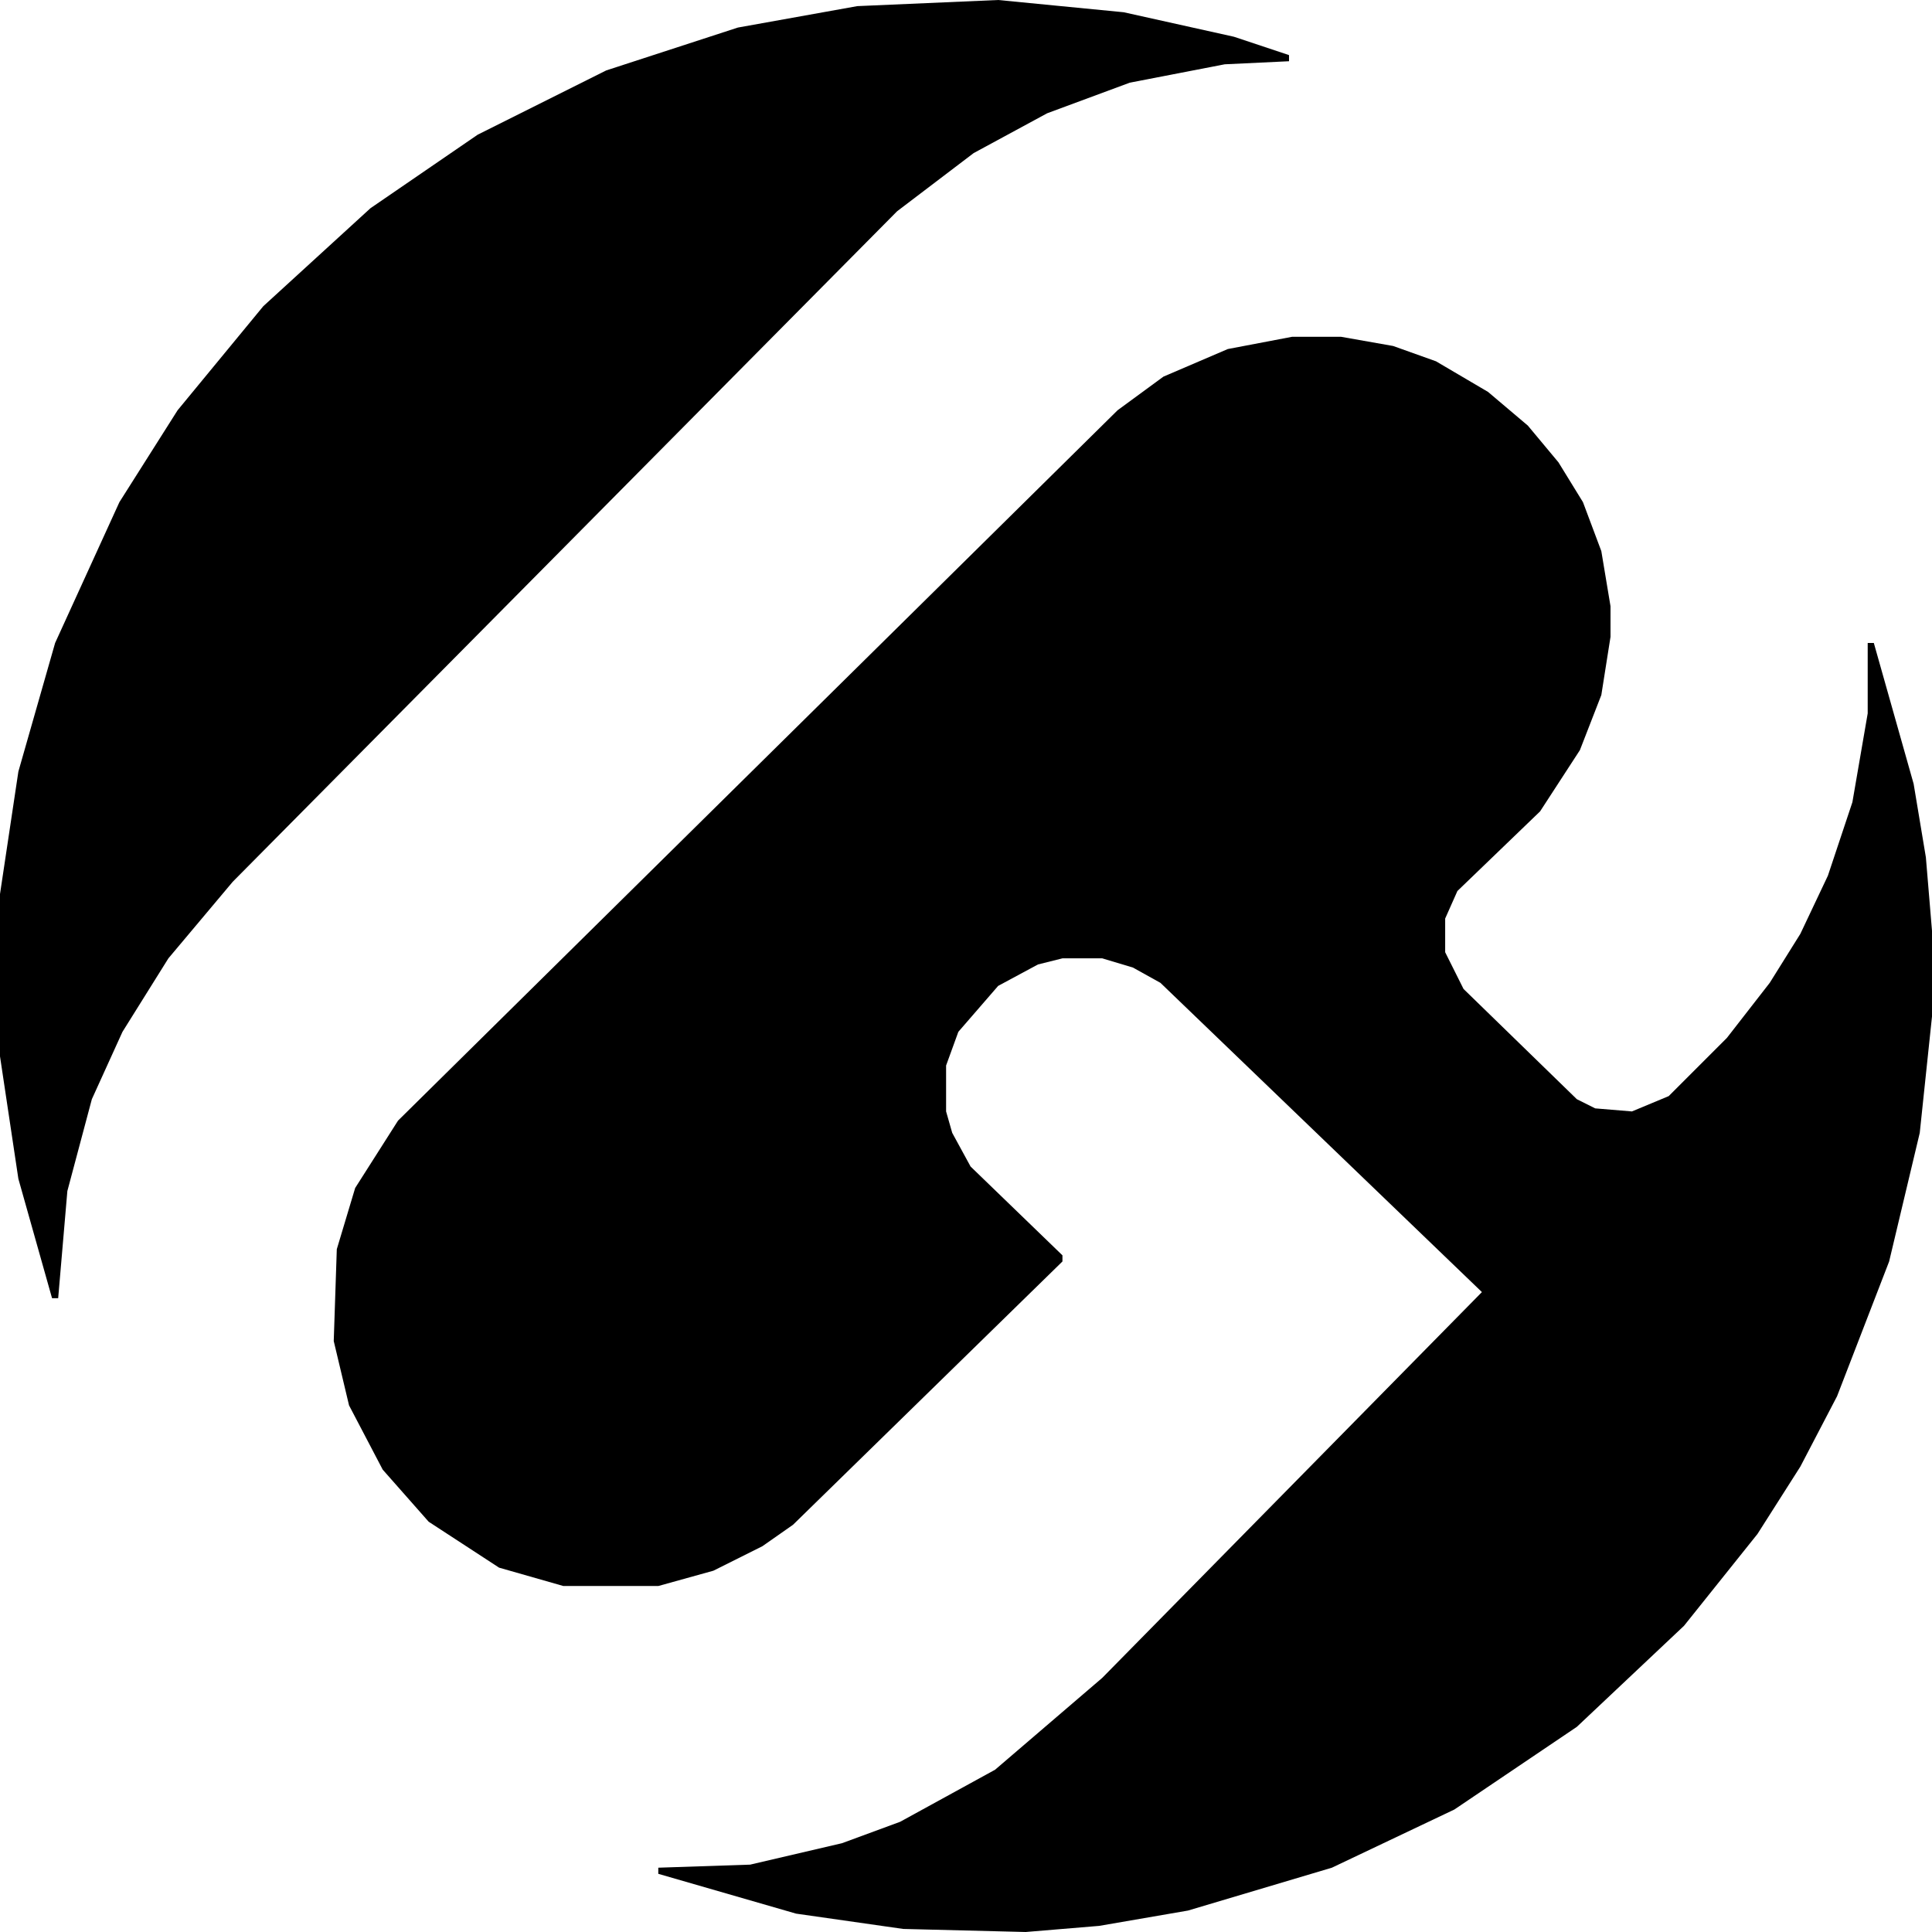
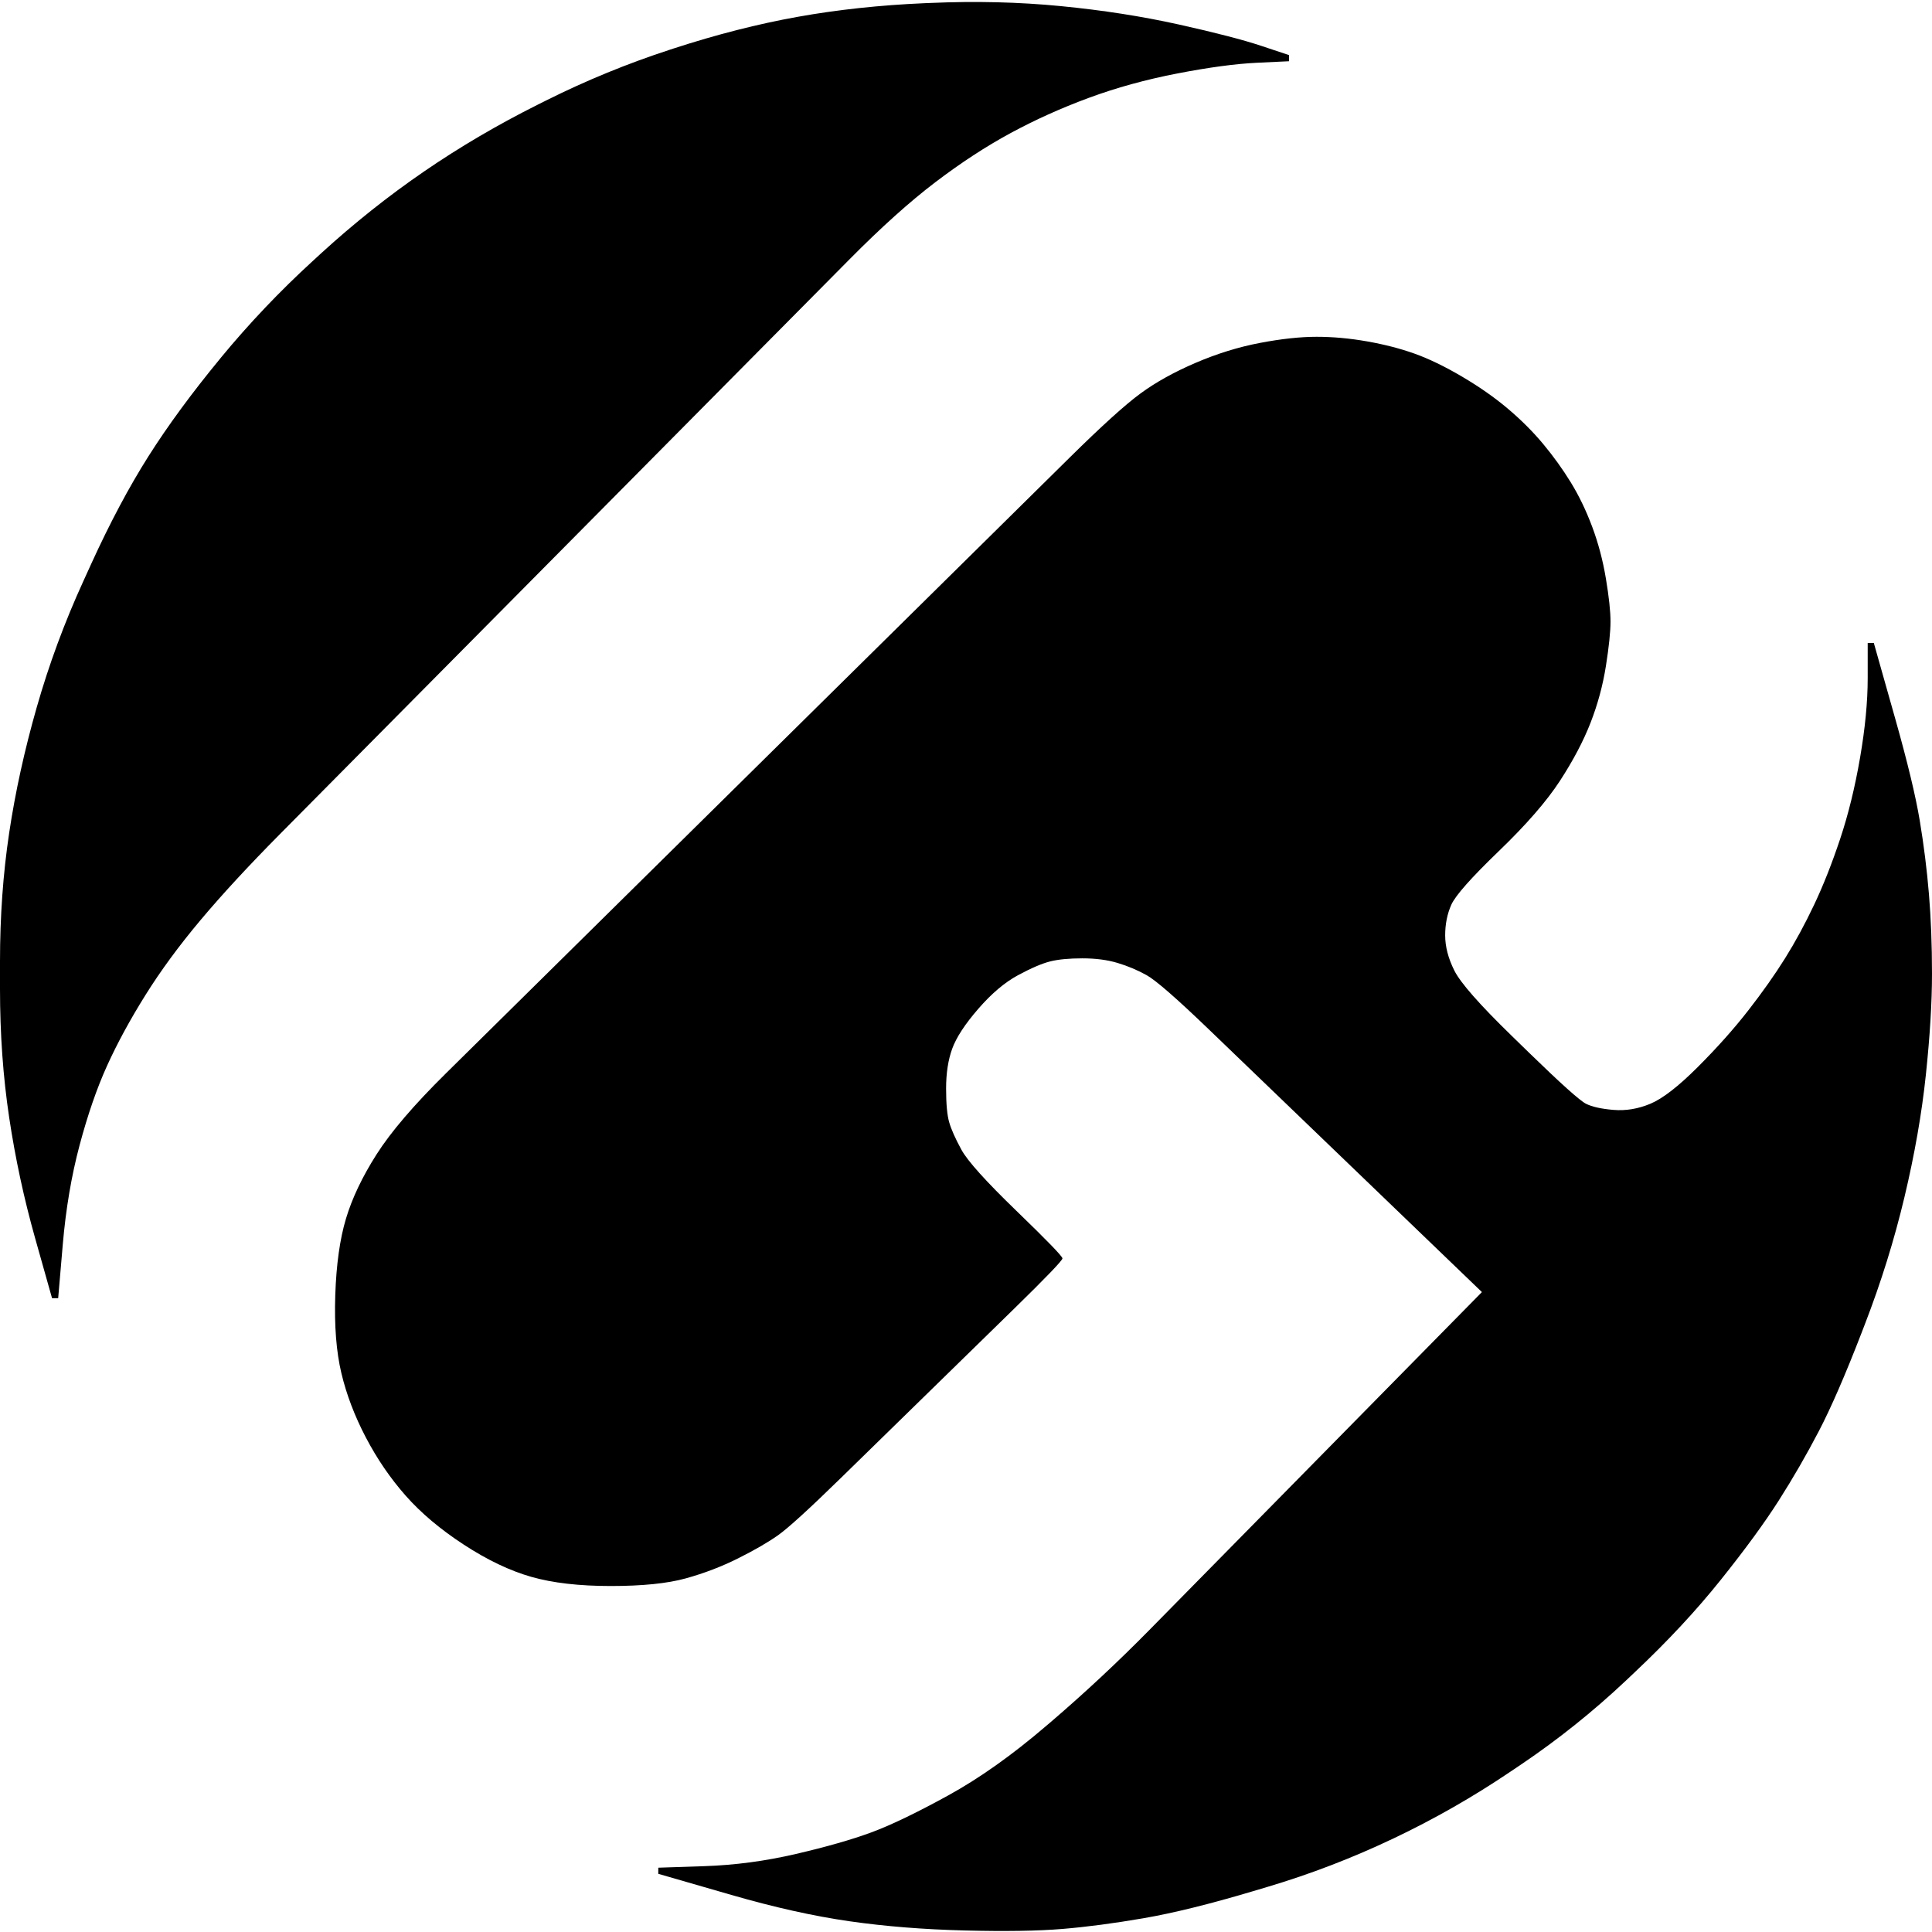
<svg xmlns="http://www.w3.org/2000/svg" width="631" height="631" viewBox="334 271 631 631" fill="currentColor" role="img" aria-labelledby="tonits-logo-solid-title">
-   <path fill-rule="evenodd" clip-rule="evenodd" d="M 946.00 481.00 L 944.00 481.00 L 944.00 504.00 L 939.00 533.00 L 931.00 557.00 L 922.00 576.00 L 912.00 592.00 L 898.00 610.00 L 879.00 629.00 L 867.00 634.00 L 855.00 633.00 L 849.00 630.00 L 812.00 594.00 L 806.00 582.00 L 806.00 571.00 L 810.00 562.00 L 837.00 536.00 L 850.00 516.00 L 857.00 498.00 L 860.00 479.00 L 860.00 469.00 L 857.00 451.00 L 851.00 435.00 L 843.00 422.00 L 833.00 410.00 L 820.00 399.00 L 803.00 389.00 L 789.00 384.00 L 772.00 381.00 L 756.00 381.00 L 735.00 385.00 L 714.00 394.00 L 699.00 405.00 L 464.00 637.00 L 450.00 659.00 L 444.00 679.00 L 443.00 709.00 L 448.00 730.00 L 459.00 751.00 L 474.00 768.00 L 497.00 783.00 L 518.00 789.00 L 549.00 789.00 L 567.00 784.00 L 583.00 776.00 L 593.00 769.00 L 681.00 683.00 L 681.00 681.00 L 651.00 652.00 L 645.00 641.00 L 643.00 634.00 L 643.00 619.00 L 647.00 608.00 L 660.00 593.00 L 673.00 586.00 L 681.00 584.00 L 694.00 584.00 L 704.00 587.00 L 713.00 592.00 L 818.00 693.00 L 694.00 819.00 L 659.00 849.00 L 628.00 866.00 L 609.00 873.00 L 579.00 880.00 L 549.00 881.00 L 549.00 883.00 L 594.00 896.00 L 629.00 901.00 L 669.00 902.00 L 693.00 900.00 L 722.00 895.00 L 769.00 881.00 L 809.00 862.00 L 849.00 835.00 L 884.00 802.00 L 908.00 772.00 L 922.00 750.00 L 934.00 727.00 L 951.00 683.00 L 961.00 641.00 L 965.00 603.00 L 965.00 575.00 L 963.00 551.00 L 959.00 527.00 Z M 755.00 289.00 L 737.00 283.00 L 701.00 275.00 L 660.00 271.00 L 614.00 273.00 L 575.00 280.00 L 532.00 294.00 L 490.00 315.00 L 455.00 339.00 L 420.00 371.00 L 392.00 405.00 L 373.00 435.00 L 352.00 481.00 L 340.00 523.00 L 334.00 563.00 L 334.00 616.00 L 340.00 656.00 L 351.00 695.00 L 353.00 695.00 L 356.00 660.00 L 364.00 630.00 L 374.00 608.00 L 389.00 584.00 L 410.00 559.00 L 627.00 340.00 L 652.00 321.00 L 676.00 308.00 L 703.00 298.00 L 734.00 292.00 L 755.00 291.00 Z" />
+   <path fill-rule="evenodd" clip-rule="evenodd" d="M 946.00 481.00 L 944.00 481.00 L 944.00 492.50 Q 944.00 504.00 941.50 518.50 L 941.50 518.50 Q 939.00 533.00 935.00 545.00 L 935.00 545.00 Q 931.00 557.00 926.50 566.50 L 926.50 566.50 Q 922.00 576.00 917.00 584.00 L 917.00 584.00 Q 912.00 592.00 905.00 601.00 L 905.00 601.00 Q 898.00 610.00 888.50 619.50 L 888.50 619.50 Q 879.00 629.00 873.00 631.50 L 873.00 631.50 Q 867.00 634.00 861.00 633.50 L 861.00 633.50 Q 855.00 633.00 852.00 631.50 L 852.00 631.50 Q 849.00 630.00 833.23 614.66 L 827.77 609.34 Q 812.00 594.00 809.00 588.00 L 809.00 588.00 Q 806.00 582.00 806.00 576.50 L 806.00 576.50 Q 806.00 571.00 808.00 566.50 L 808.00 566.50 Q 810.00 562.00 823.50 549.00 L 823.50 549.00 Q 837.00 536.00 843.50 526.00 L 843.50 526.00 Q 850.00 516.00 853.50 507.00 L 853.50 507.00 Q 857.00 498.00 858.50 488.50 L 858.50 488.50 Q 860.00 479.00 860.00 474.00 L 860.00 474.00 Q 860.00 469.00 858.50 460.00 L 858.50 460.00 Q 857.00 451.00 854.00 443.00 L 854.00 443.00 Q 851.00 435.00 847.00 428.50 L 847.00 428.50 Q 843.00 422.00 838.00 416.00 L 838.00 416.00 Q 833.00 410.00 826.50 404.50 L 826.50 404.50 Q 820.00 399.00 811.50 394.00 L 811.50 394.00 Q 803.00 389.00 796.00 386.50 L 796.00 386.50 Q 789.00 384.00 780.50 382.50 L 780.50 382.50 Q 772.00 381.00 764.00 381.00 L 764.00 381.00 Q 756.00 381.00 745.50 383.00 L 745.50 383.00 Q 735.00 385.00 724.50 389.50 L 724.50 389.50 Q 714.00 394.00 706.50 399.50 L 706.50 399.50 Q 699.00 405.00 683.34 420.46 L 479.66 621.54 Q 464.00 637.00 457.00 648.00 L 457.00 648.00 Q 450.00 659.00 447.00 669.00 L 447.00 669.00 Q 444.00 679.00 443.50 694.00 L 443.50 694.00 Q 443.00 709.00 445.50 719.50 L 445.50 719.50 Q 448.00 730.00 453.50 740.50 L 453.50 740.50 Q 459.00 751.00 466.50 759.50 L 466.50 759.50 Q 474.00 768.00 485.50 775.50 L 485.50 775.50 Q 497.00 783.00 507.50 786.00 L 507.50 786.00 Q 518.00 789.00 533.50 789.00 L 533.50 789.00 Q 549.00 789.00 558.00 786.50 L 558.00 786.50 Q 567.00 784.00 575.00 780.00 L 575.00 780.00 Q 583.00 776.00 588.00 772.50 L 588.00 772.50 Q 593.00 769.00 608.73 753.62 L 665.27 698.38 Q 681.00 683.00 681.00 682.00 L 681.00 682.00 Q 681.00 681.00 666.00 666.50 L 666.00 666.50 Q 651.00 652.00 648.00 646.50 L 648.00 646.50 Q 645.00 641.00 644.00 637.50 L 644.00 637.50 Q 643.00 634.00 643.00 626.50 L 643.00 626.50 Q 643.00 619.00 645.00 613.50 L 645.00 613.50 Q 647.00 608.00 653.50 600.50 L 653.50 600.50 Q 660.00 593.00 666.50 589.50 L 666.50 589.50 Q 673.00 586.00 677.00 585.00 L 677.00 585.00 Q 681.00 584.00 687.50 584.00 L 687.50 584.00 Q 694.00 584.00 699.00 585.50 L 699.00 585.50 Q 704.00 587.00 708.50 589.50 L 708.50 589.50 Q 713.00 592.00 728.86 607.25 L 818.00 693.00 L 709.43 803.32 Q 694.00 819.00 677.30 833.32 L 675.70 834.68 Q 659.00 849.00 643.50 857.50 L 643.50 857.50 Q 628.00 866.00 618.50 869.50 L 618.50 869.50 Q 609.00 873.00 594.00 876.50 L 594.00 876.50 Q 579.00 880.00 564.00 880.50 L 549.00 881.00 L 549.00 883.00 L 572.86 889.89 Q 594.00 896.00 611.50 898.50 L 611.50 898.50 Q 629.00 901.00 649.00 901.50 L 649.00 901.50 Q 669.00 902.00 681.00 901.00 L 681.00 901.00 Q 693.00 900.00 707.50 897.50 L 707.50 897.50 Q 722.00 895.00 743.08 888.72 L 747.92 887.28 Q 769.00 881.00 788.87 871.56 L 789.13 871.44 Q 809.00 862.00 827.23 849.69 L 830.77 847.31 Q 849.00 835.00 865.01 819.91 L 867.99 817.09 Q 884.00 802.00 896.00 787.00 L 896.00 787.00 Q 908.00 772.00 915.00 761.00 L 915.00 761.00 Q 922.00 750.00 928.00 738.50 L 928.00 738.50 Q 934.00 727.00 941.93 706.48 L 943.07 703.52 Q 951.00 683.00 956.00 662.00 L 956.00 662.00 Q 961.00 641.00 963.00 622.00 L 963.00 622.00 Q 965.00 603.00 965.00 589.00 L 965.00 589.00 Q 965.00 575.00 964.00 563.00 L 964.00 563.00 Q 963.00 551.00 961.00 539.00 L 961.00 539.00 Q 959.00 527.00 953.02 505.83 L 946.00 481.00 Z M 755.00 289.00 L 746.00 286.00 Q 737.00 283.00 719.00 279.00 L 719.00 279.00 Q 701.00 275.00 680.50 273.00 L 680.50 273.00 Q 660.00 271.00 638.02 271.96 L 635.98 272.04 Q 614.00 273.00 594.50 276.50 L 594.50 276.50 Q 575.00 280.00 554.08 286.81 L 552.92 287.19 Q 532.00 294.00 512.32 303.84 L 509.68 305.16 Q 490.00 315.00 472.50 327.00 L 472.50 327.00 Q 455.00 339.00 438.76 353.84 L 436.24 356.16 Q 420.00 371.00 406.01 387.98 L 405.99 388.02 Q 392.00 405.00 382.50 420.00 L 382.50 420.00 Q 373.00 435.00 363.86 455.01 L 361.14 460.99 Q 352.00 481.00 346.00 502.00 L 346.00 502.00 Q 340.00 523.00 337.00 543.00 L 337.00 543.00 Q 334.00 563.00 334.00 585.00 L 334.00 594.00 Q 334.00 616.00 337.00 636.00 L 337.00 636.00 Q 340.00 656.00 345.50 675.50 L 351.00 695.00 L 353.00 695.00 L 354.50 677.50 Q 356.00 660.00 360.00 645.00 L 360.00 645.00 Q 364.00 630.00 369.00 619.00 L 369.00 619.00 Q 374.00 608.00 381.50 596.00 L 381.50 596.00 Q 389.00 584.00 399.50 571.50 L 399.50 571.50 Q 410.00 559.00 425.48 543.37 L 611.52 355.63 Q 627.00 340.00 639.50 330.50 L 639.50 330.50 Q 652.00 321.00 664.00 314.50 L 664.00 314.50 Q 676.00 308.00 689.50 303.00 L 689.50 303.00 Q 703.00 298.00 718.50 295.00 L 718.50 295.00 Q 734.00 292.00 744.50 291.50 L 755.00 291.00 L 755.00 289.00 Z" />
</svg>
